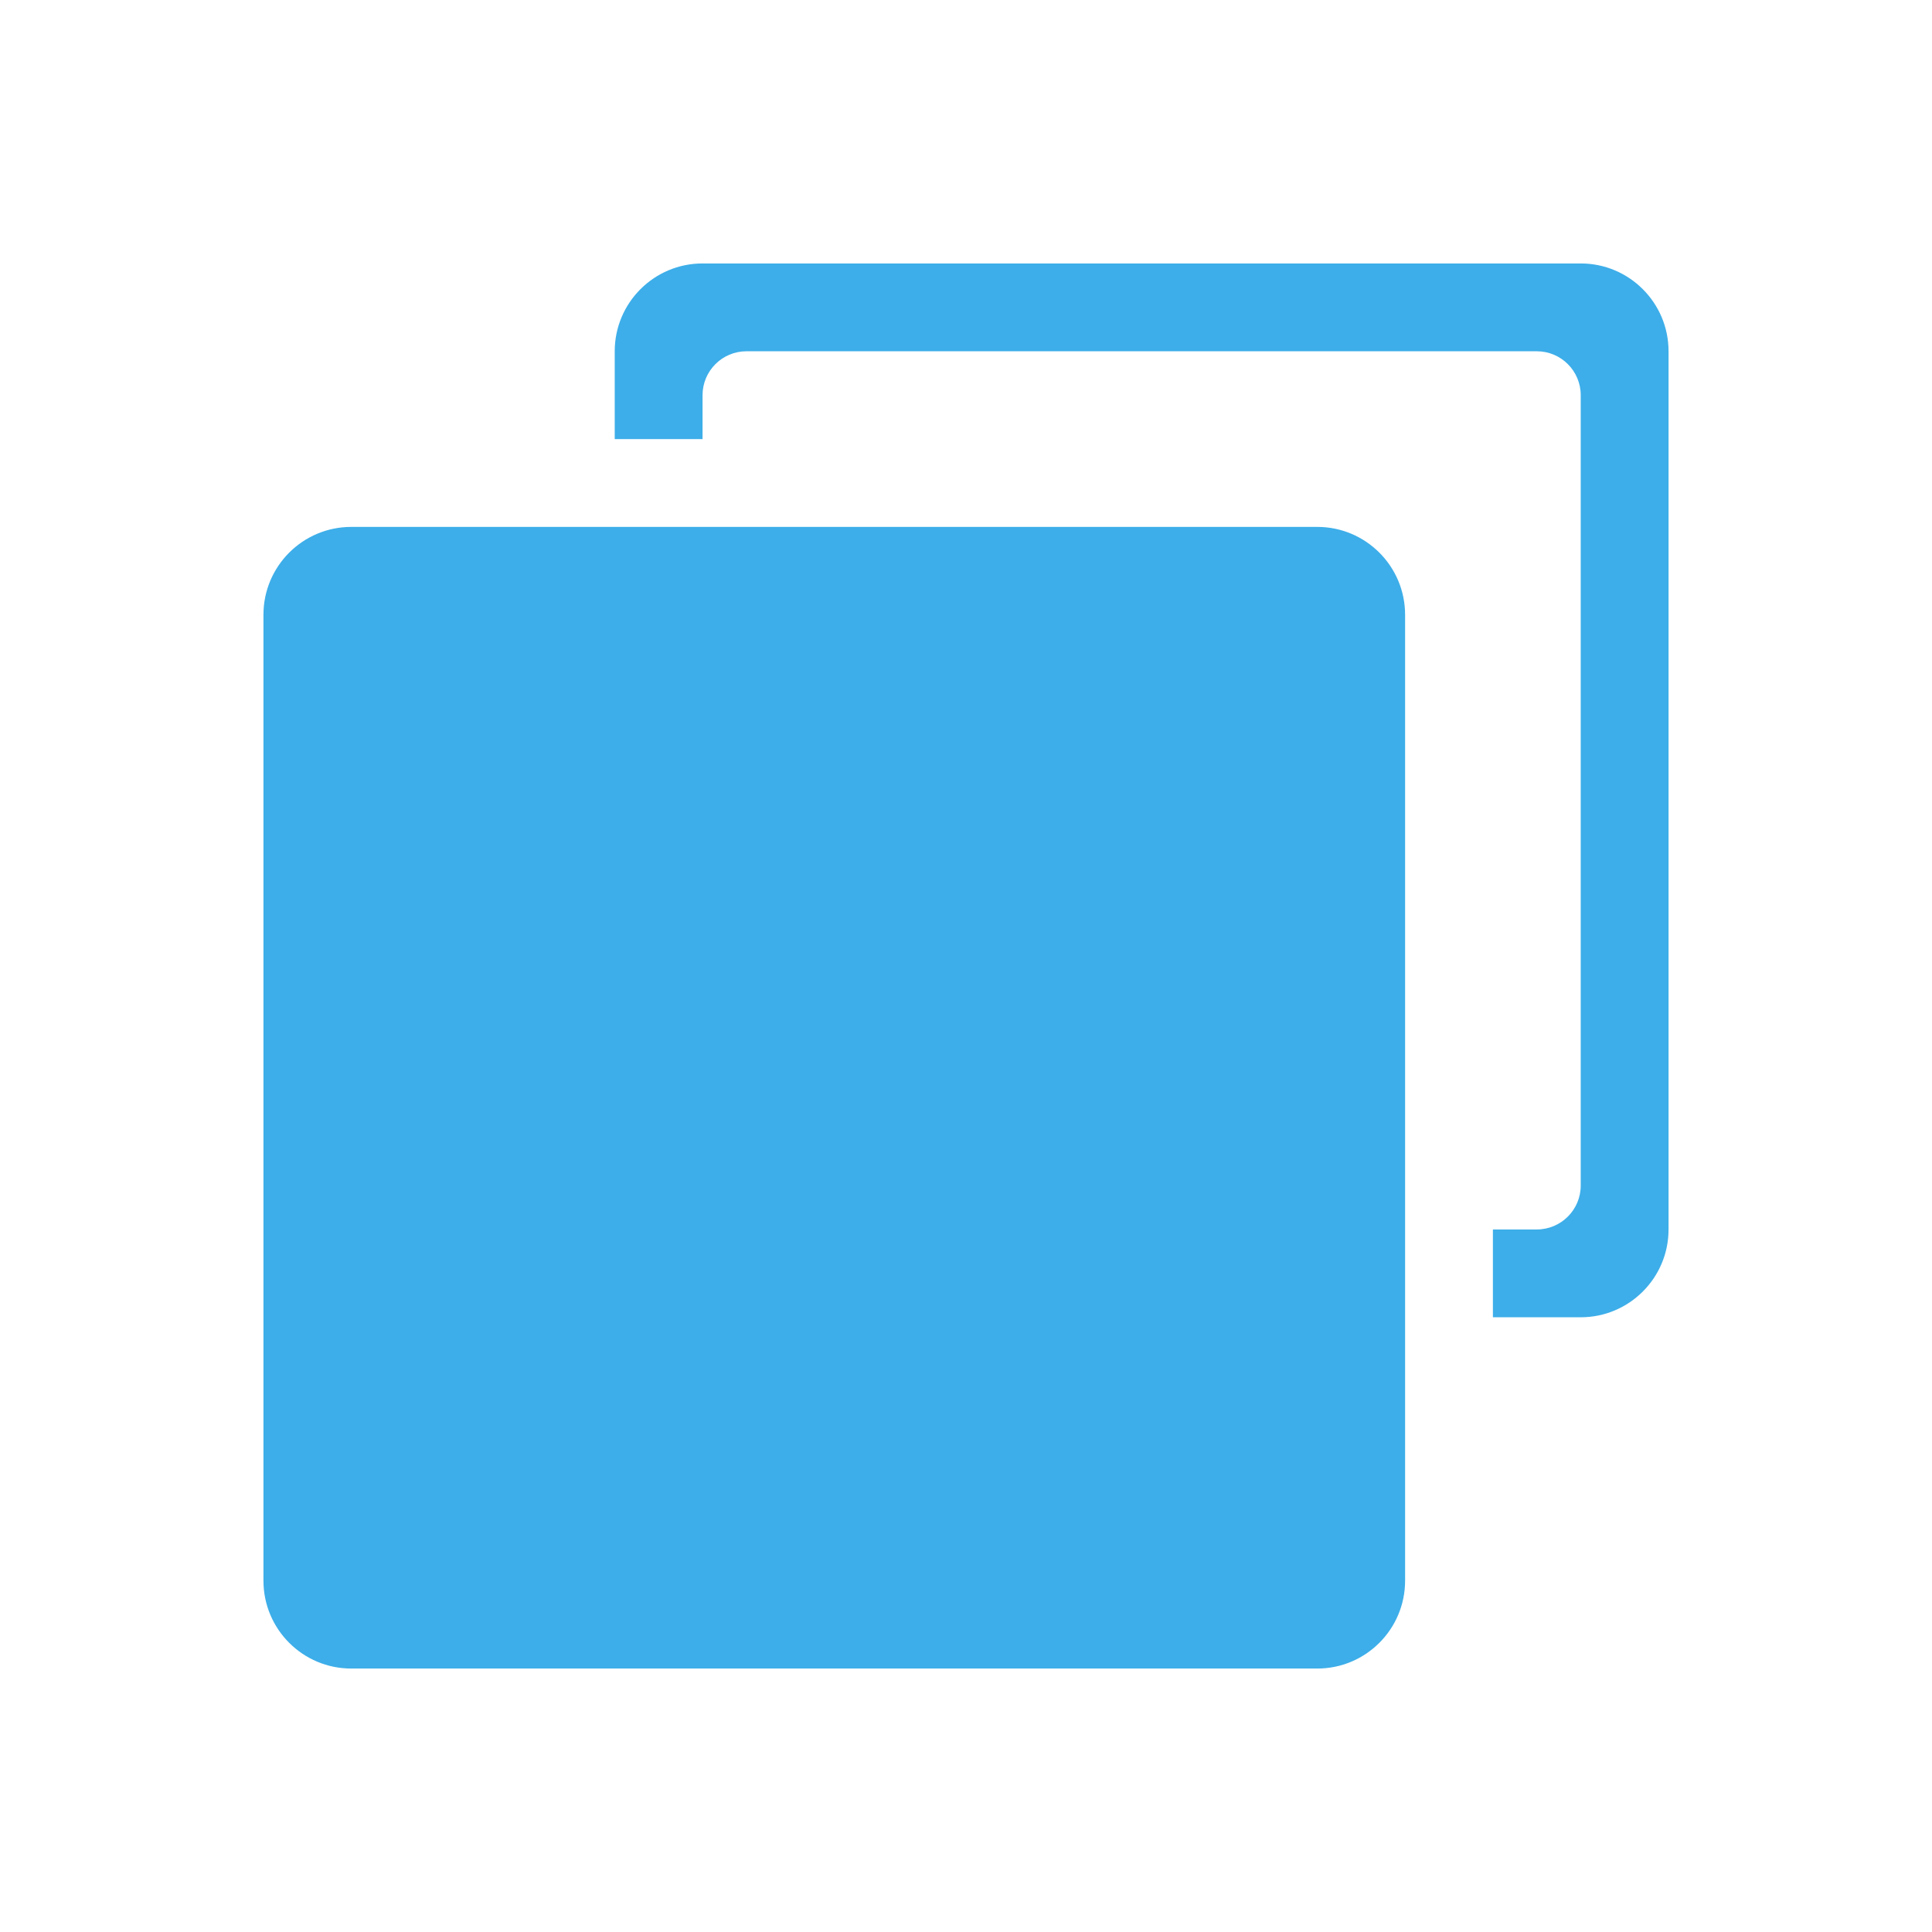
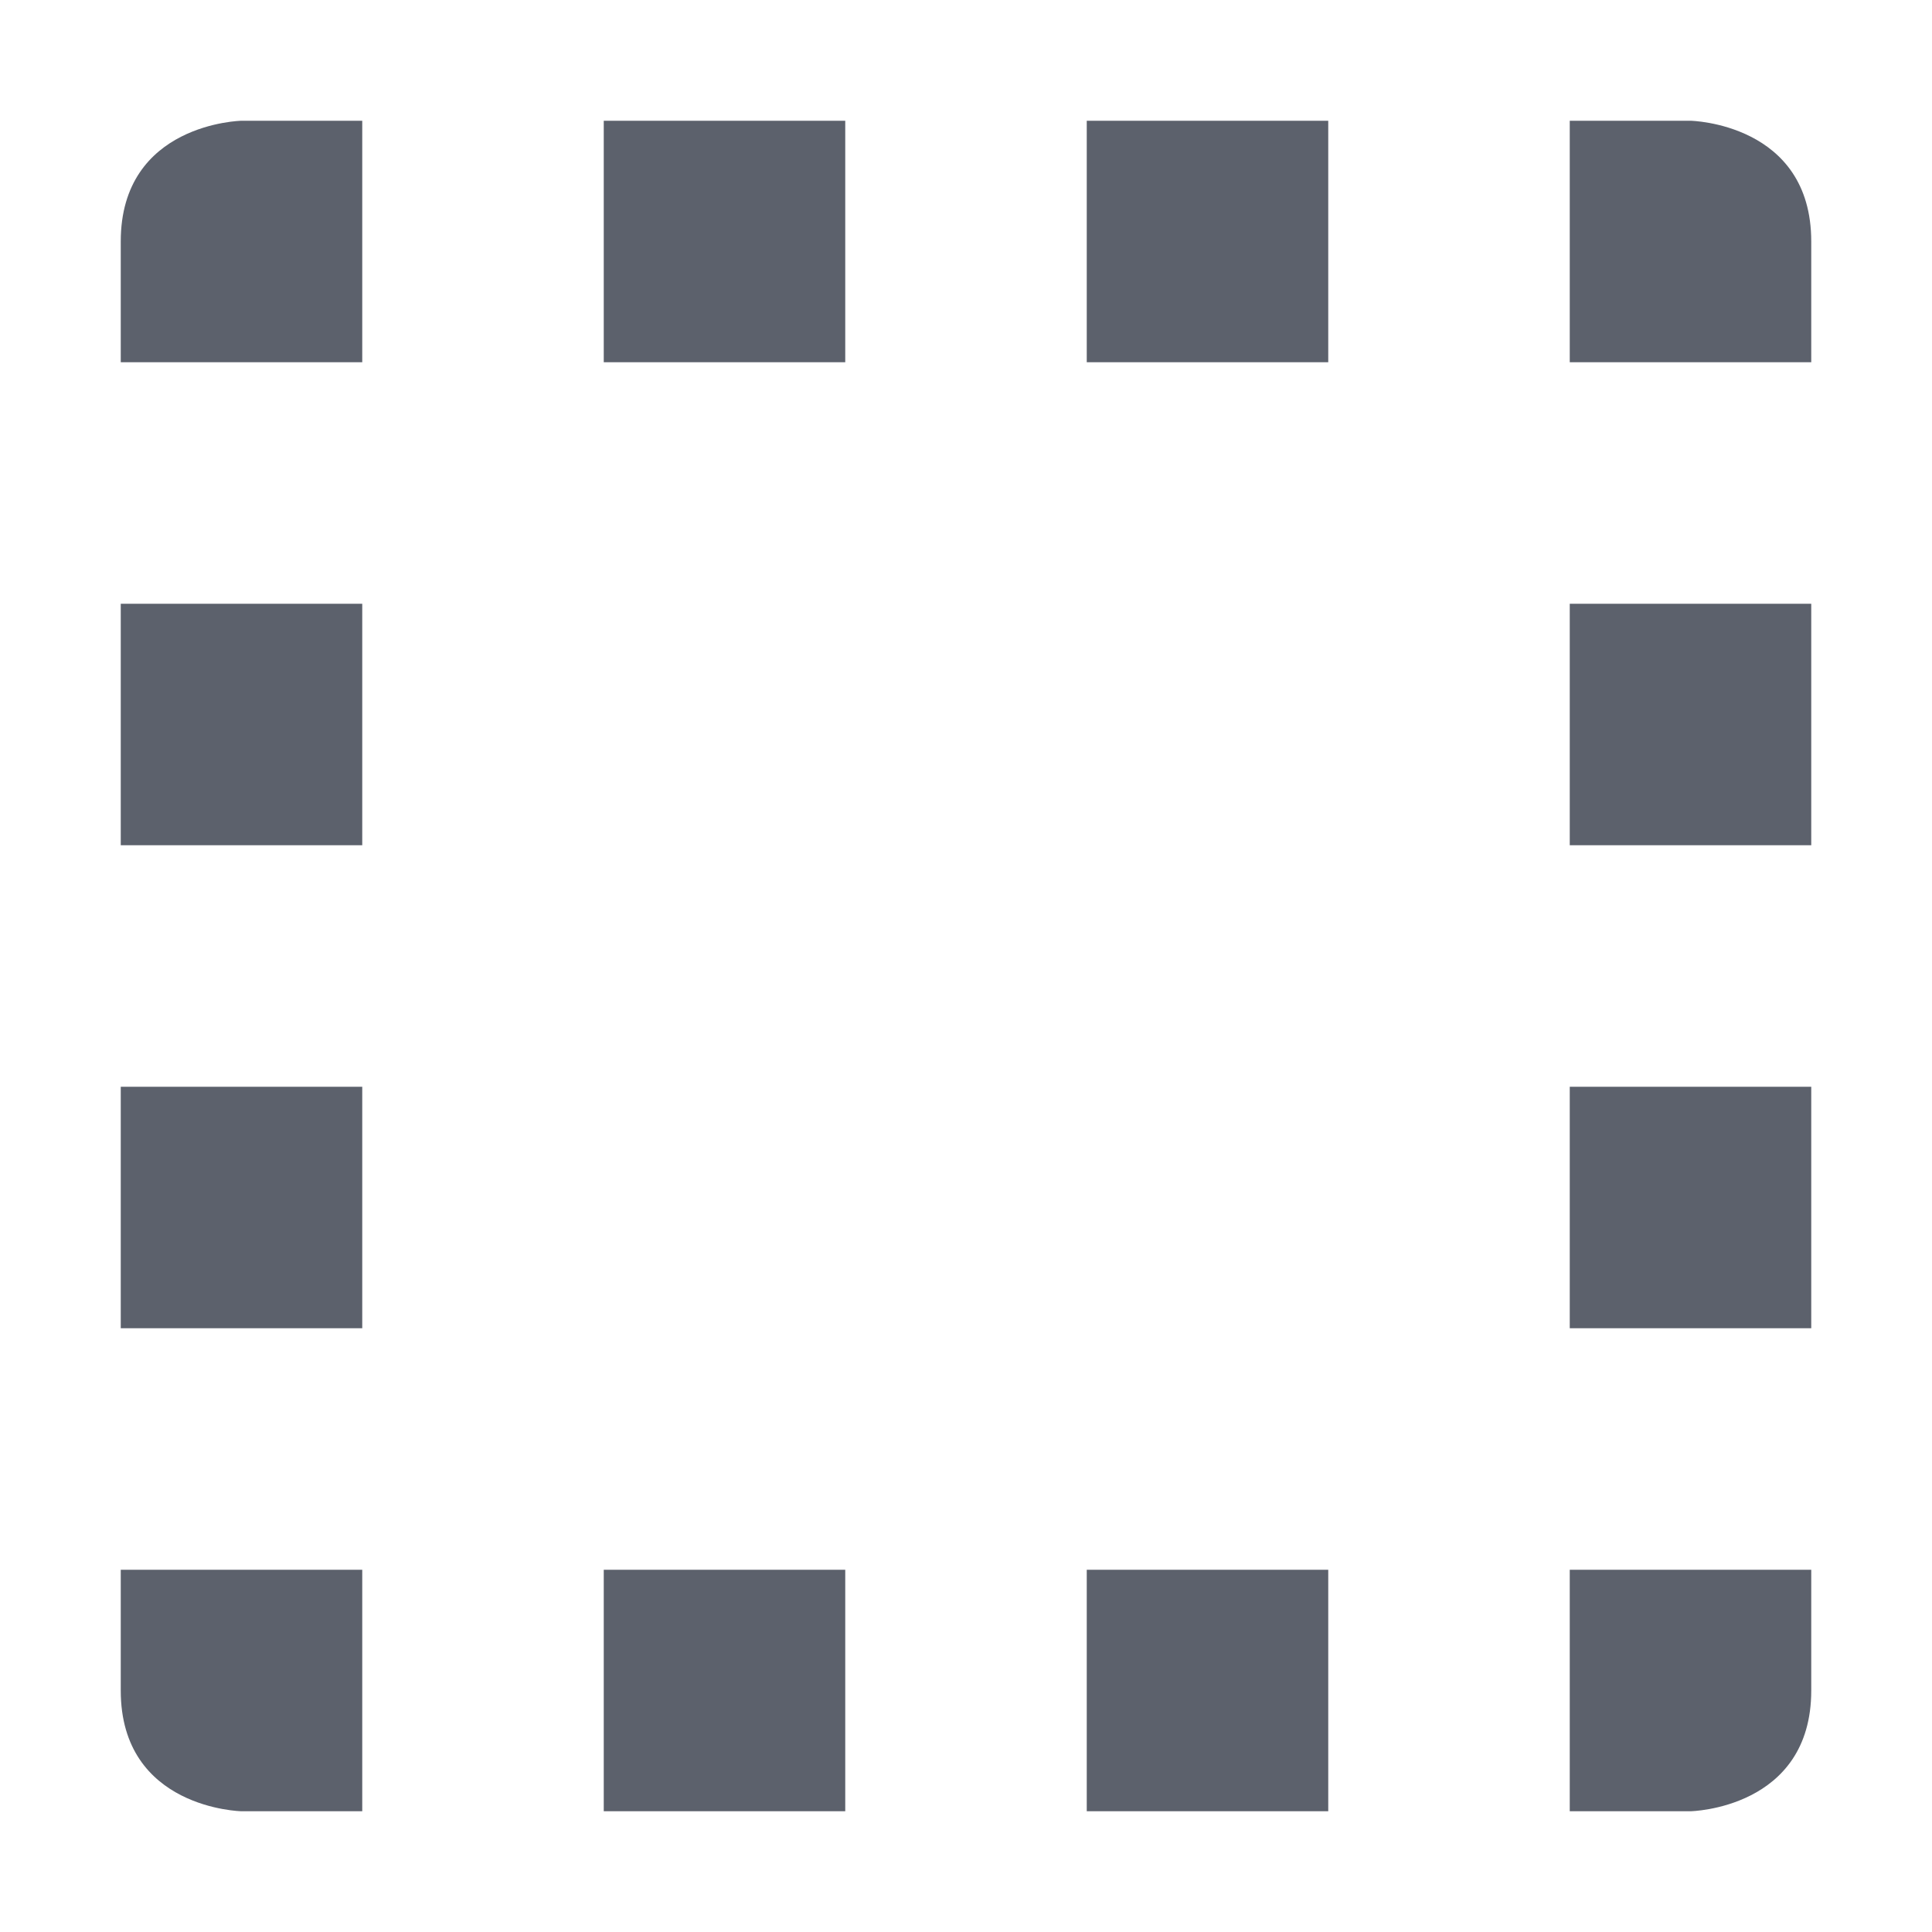
- <svg xmlns="http://www.w3.org/2000/svg" viewBox="0 0 22 22">
-   <defs id="defs3051">
+ <svg xmlns="http://www.w3.org/2000/svg" width="16" height="16" viewBox="0 0 16 16">
+   <defs>
    <style type="text/css" id="current-color-scheme">
-       .ColorScheme-Text {
-         color:#4d4d4d
-       }
-       .ColorScheme-Highlight {
-         color:#3daee9;
-       }
-       </style>
+    .ColorScheme-Text { color:#5c616c; } .ColorScheme-Highlight { color:#5294e2; } .ColorScheme-ButtonBackground { color:#d3dae3; }
+   </style>
  </defs>
-   <path style="fill:currentColor;fill-opacity:1;stroke:none" class="ColorScheme-Highlight" d="m 15,6 -11,0 C 3.448,6 3,6.448 3,7 L 3,18 C 3,18.552 3.448,19 4,19 l 11,0 c 0.552,0 1,-0.448 1,-1 l 0,-11 c 0,-0.552 -0.448,-1 -1,-1 z M 18,3 8,3 C 7.448,3 7,3.448 7,4 l 0,1 1,0 0,-0.5 c 0,-0.276 0.224,-0.5 0.5,-0.5 l 9,0 c 0.276,0 0.5,0.224 0.5,0.5 l 0,9 c 0,0.276 -0.224,0.5 -0.5,0.5 l -0.5,0 0,1 1,0 C 18.552,15 19,14.552 19,14 L 19,4 C 19,3.448 18.552,3 18,3 Z" />
+   <path style="fill:currentColor;opacity:1" class="ColorScheme-Text" d="M 2 1 C 2 1 1 1.019 1 2 L 1 3 L 3 3 L 3 1 L 2 1 z M 5 1 L 5 3 L 7 3 L 7 1 L 5 1 z M 9 1 L 9 3 L 11 3 L 11 1 L 9 1 z M 13 1 L 13 3 L 15 3 L 15 2 C 15 1.019 14 1 14 1 L 13 1 z M 1 5 L 1 7 L 3 7 L 3 5 L 1 5 z M 13 5 L 13 7 L 15 7 L 15 5 L 13 5 z M 1 9 L 1 11 L 3 11 L 3 9 L 1 9 z M 13 9 L 13 11 L 15 11 L 15 9 L 13 9 z M 1 13 L 1 14 C 1 14.981 2 15 2 15 L 3 15 L 3 13 L 1 13 z M 5 13 L 5 15 L 7 15 L 7 13 L 5 13 z M 9 13 L 9 15 L 11 15 L 11 13 L 9 13 z M 13 13 L 13 15 L 14 15 C 14 15 15 14.981 15 14 L 15 13 L 13 13 z" />
</svg>
